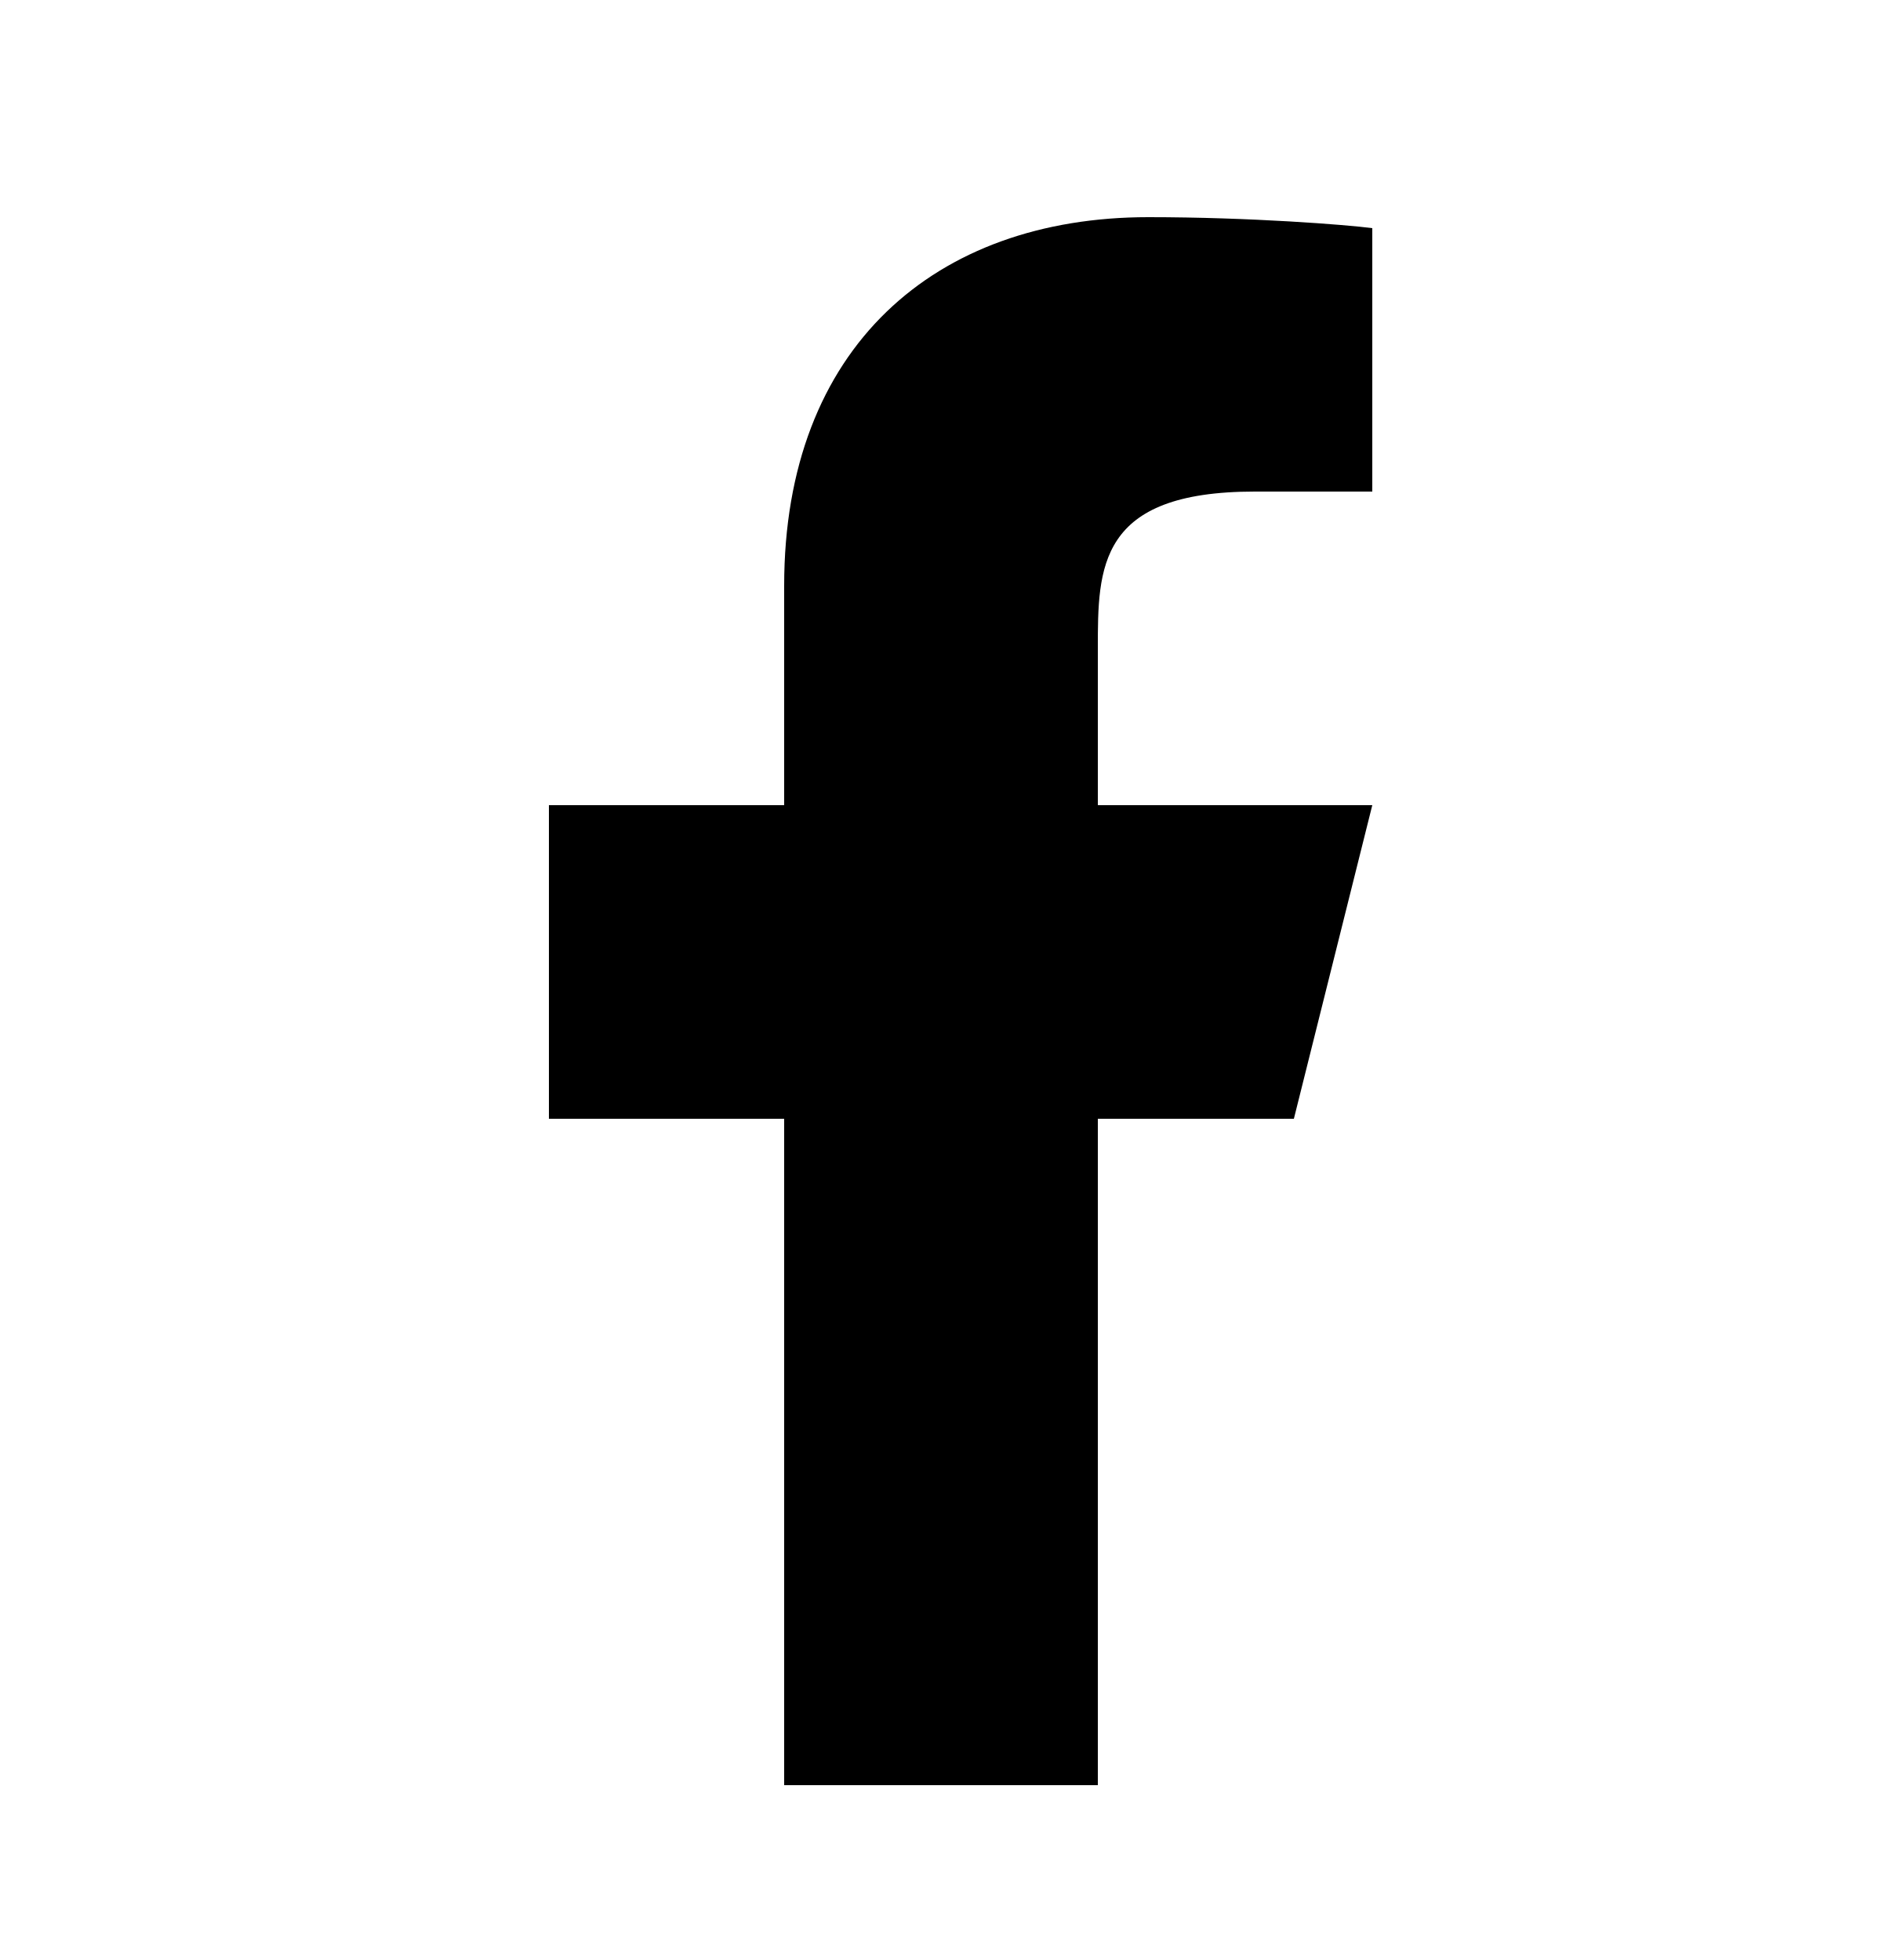
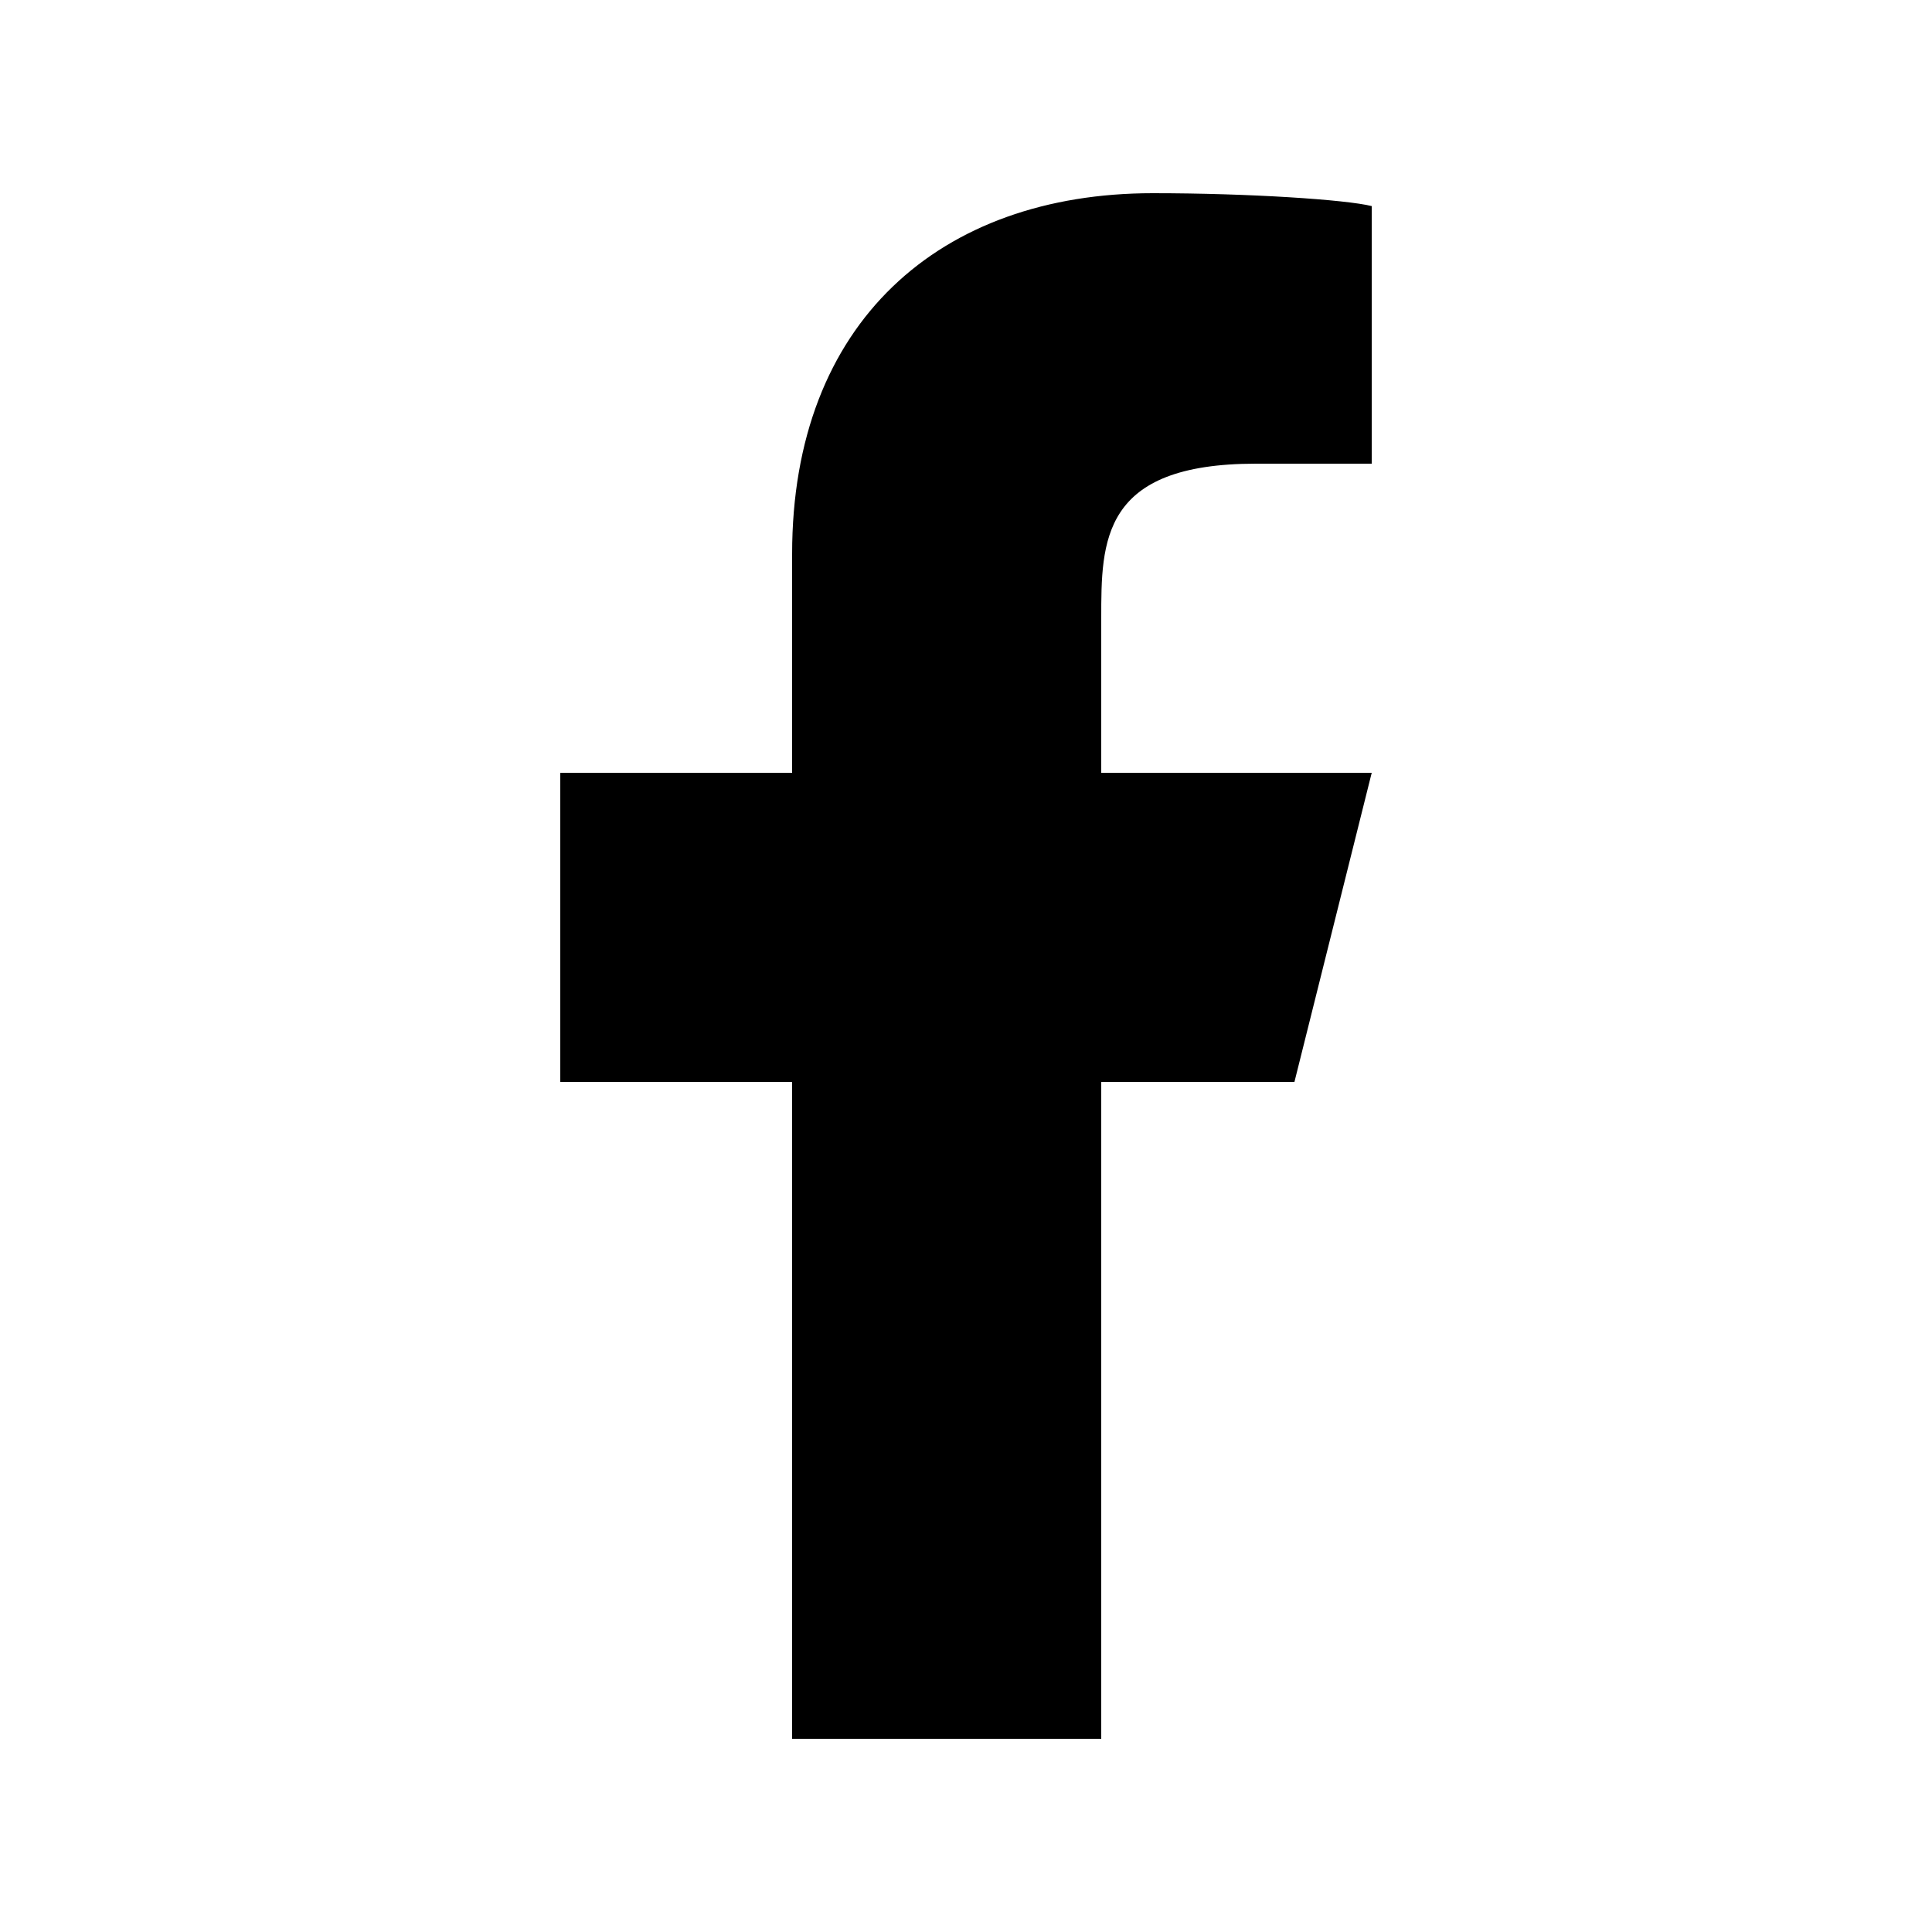
- <svg xmlns="http://www.w3.org/2000/svg" width="24" height="25" viewBox="0 0 24 25" fill="none">
-   <path d="M14 14.27H16.5L17.5 10.27H14V8.27C14 7.24 14 6.27 16 6.27H17.5V2.91C17.174 2.867 15.943 2.77 14.643 2.77C11.928 2.77 10 4.427 10 7.47V10.27H7V14.27H10V22.77H14V14.27Z" fill="black" />
+ <svg xmlns="http://www.w3.org/2000/svg" version="1.1" id="Calque_1" x="0px" y="0px" viewBox="0 0 30 30" style="enable-background:new 0 0 30 30;" xml:space="preserve">
+   <path d="M17.1,16.8h3l1.2-4.8h-4.2V9.6c0-1.2,0-2.4,2.4-2.4h1.8v-4C20.9,3.1,19.4,3,17.9,3c-3.3,0-5.6,2-5.6,5.6V12H8.7v4.8h3.6V27  h4.8V16.8z" />
</svg>
